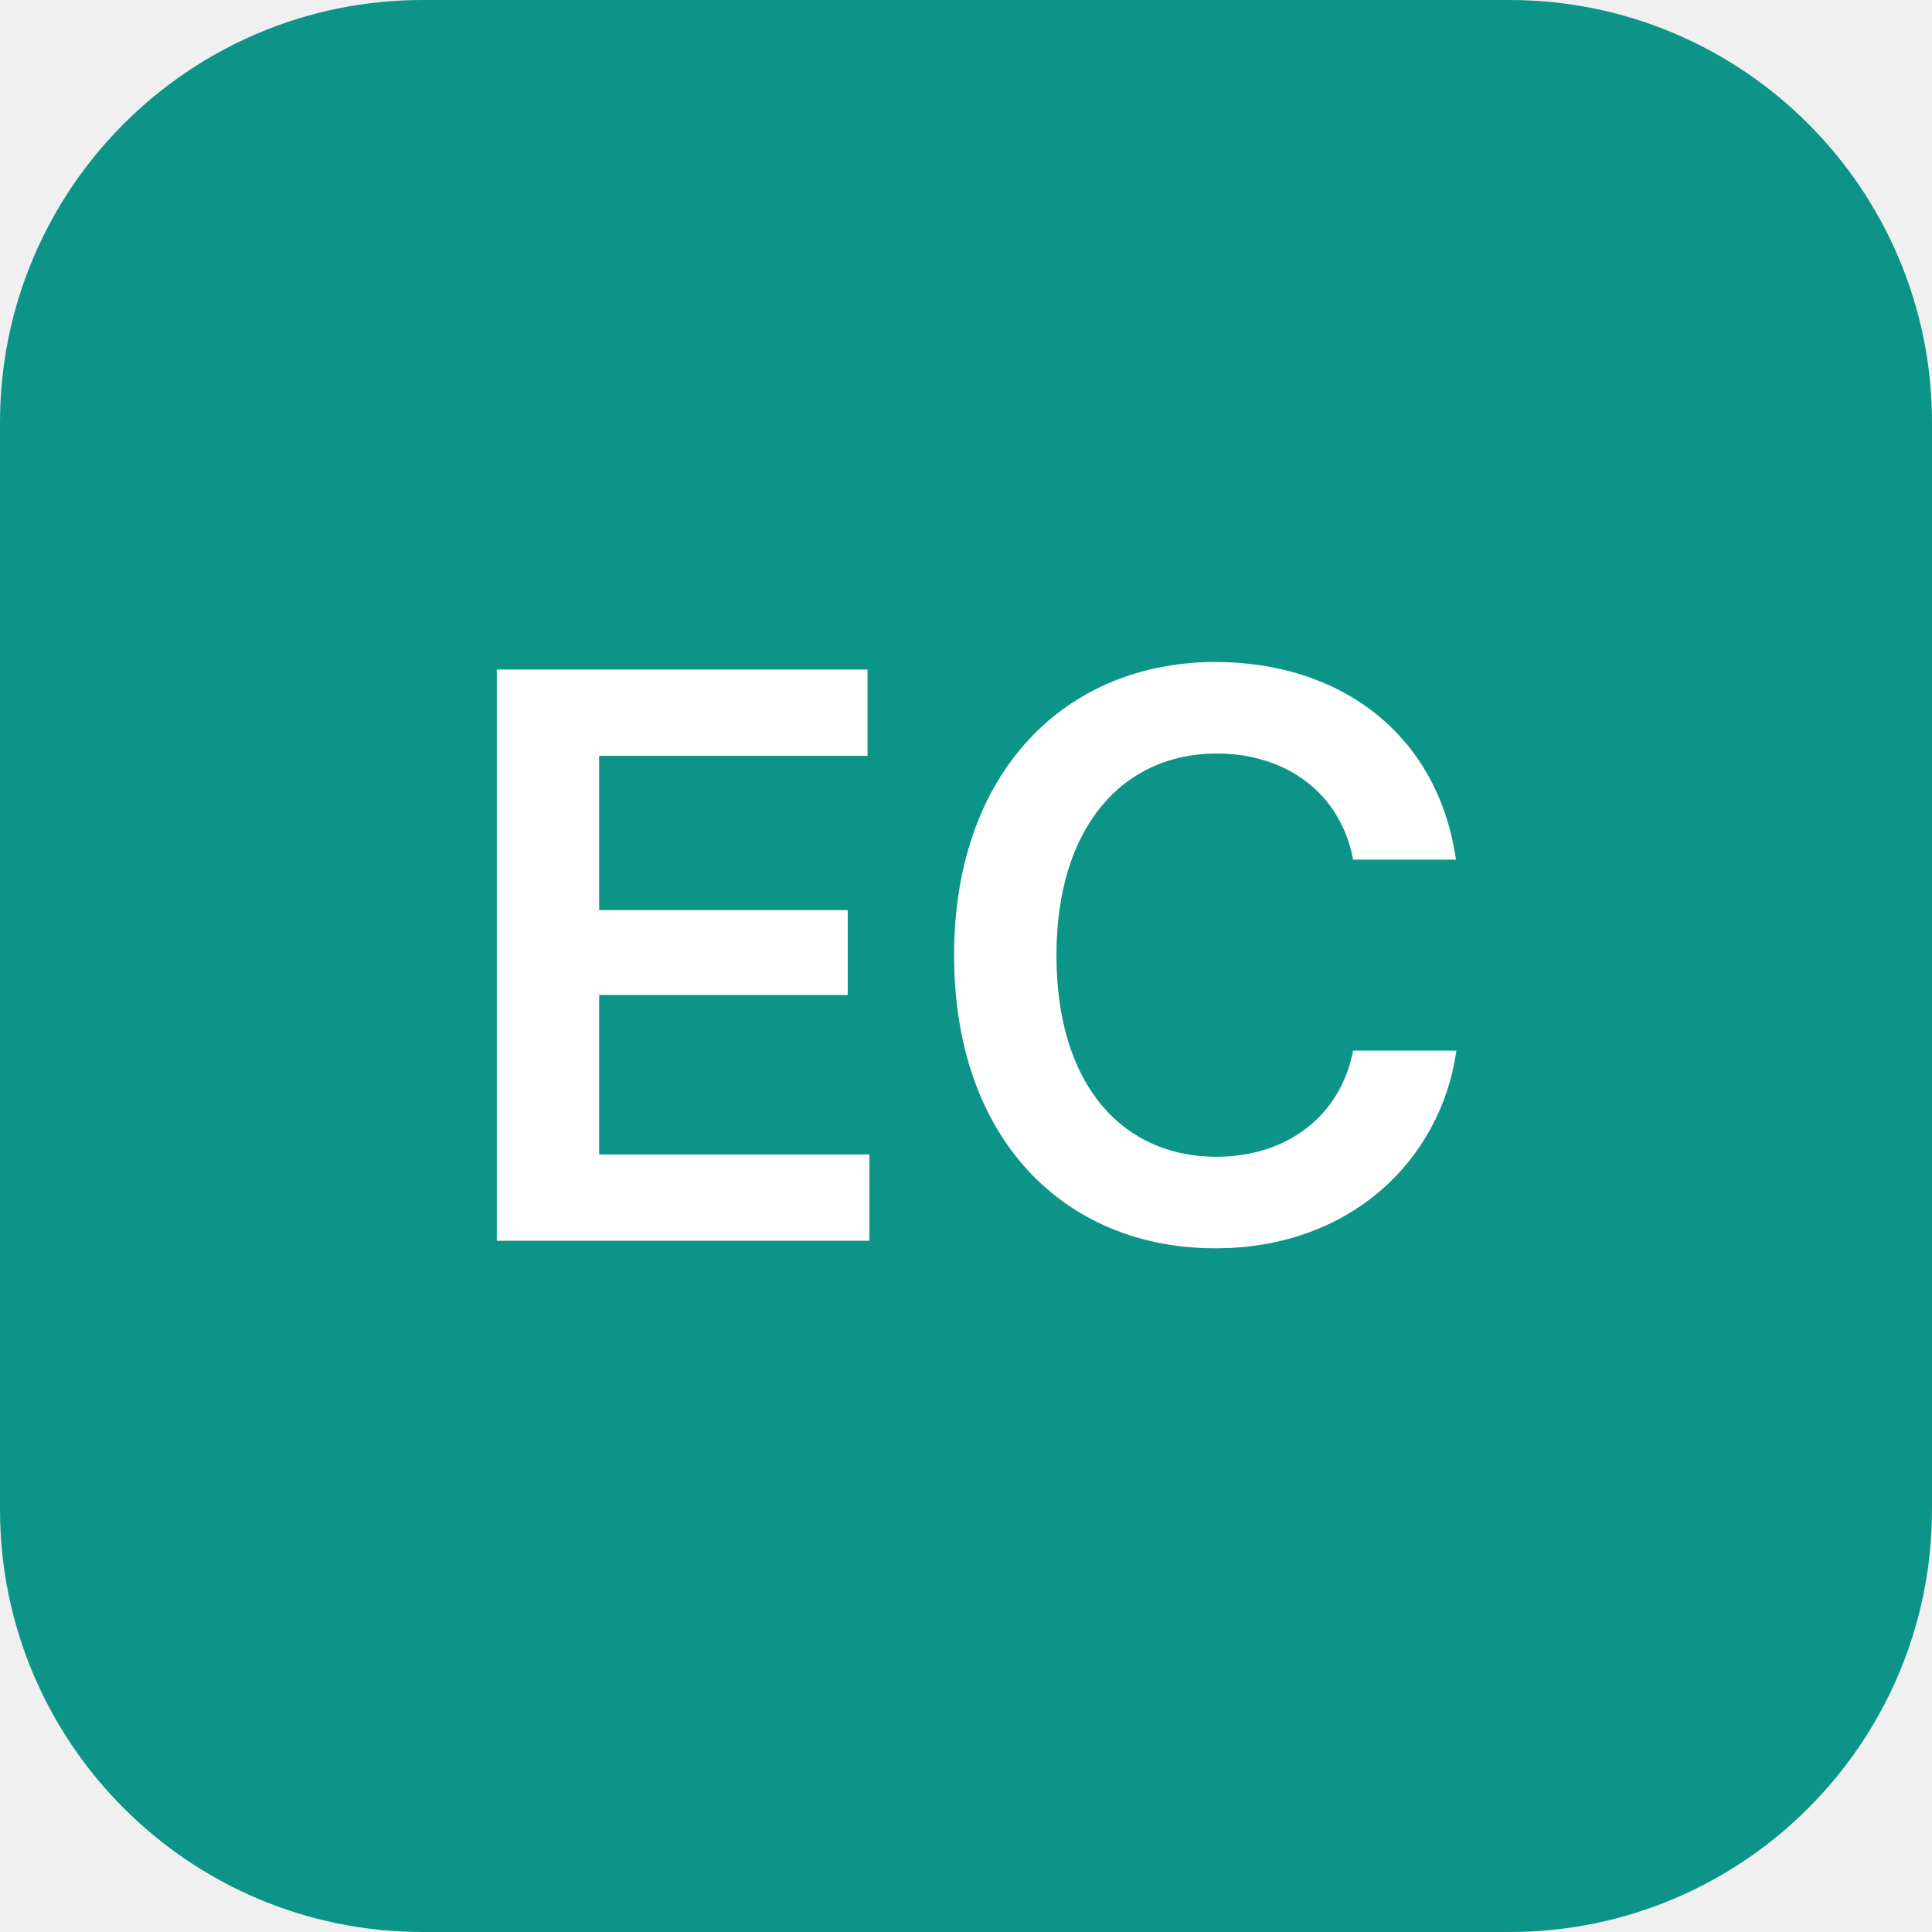
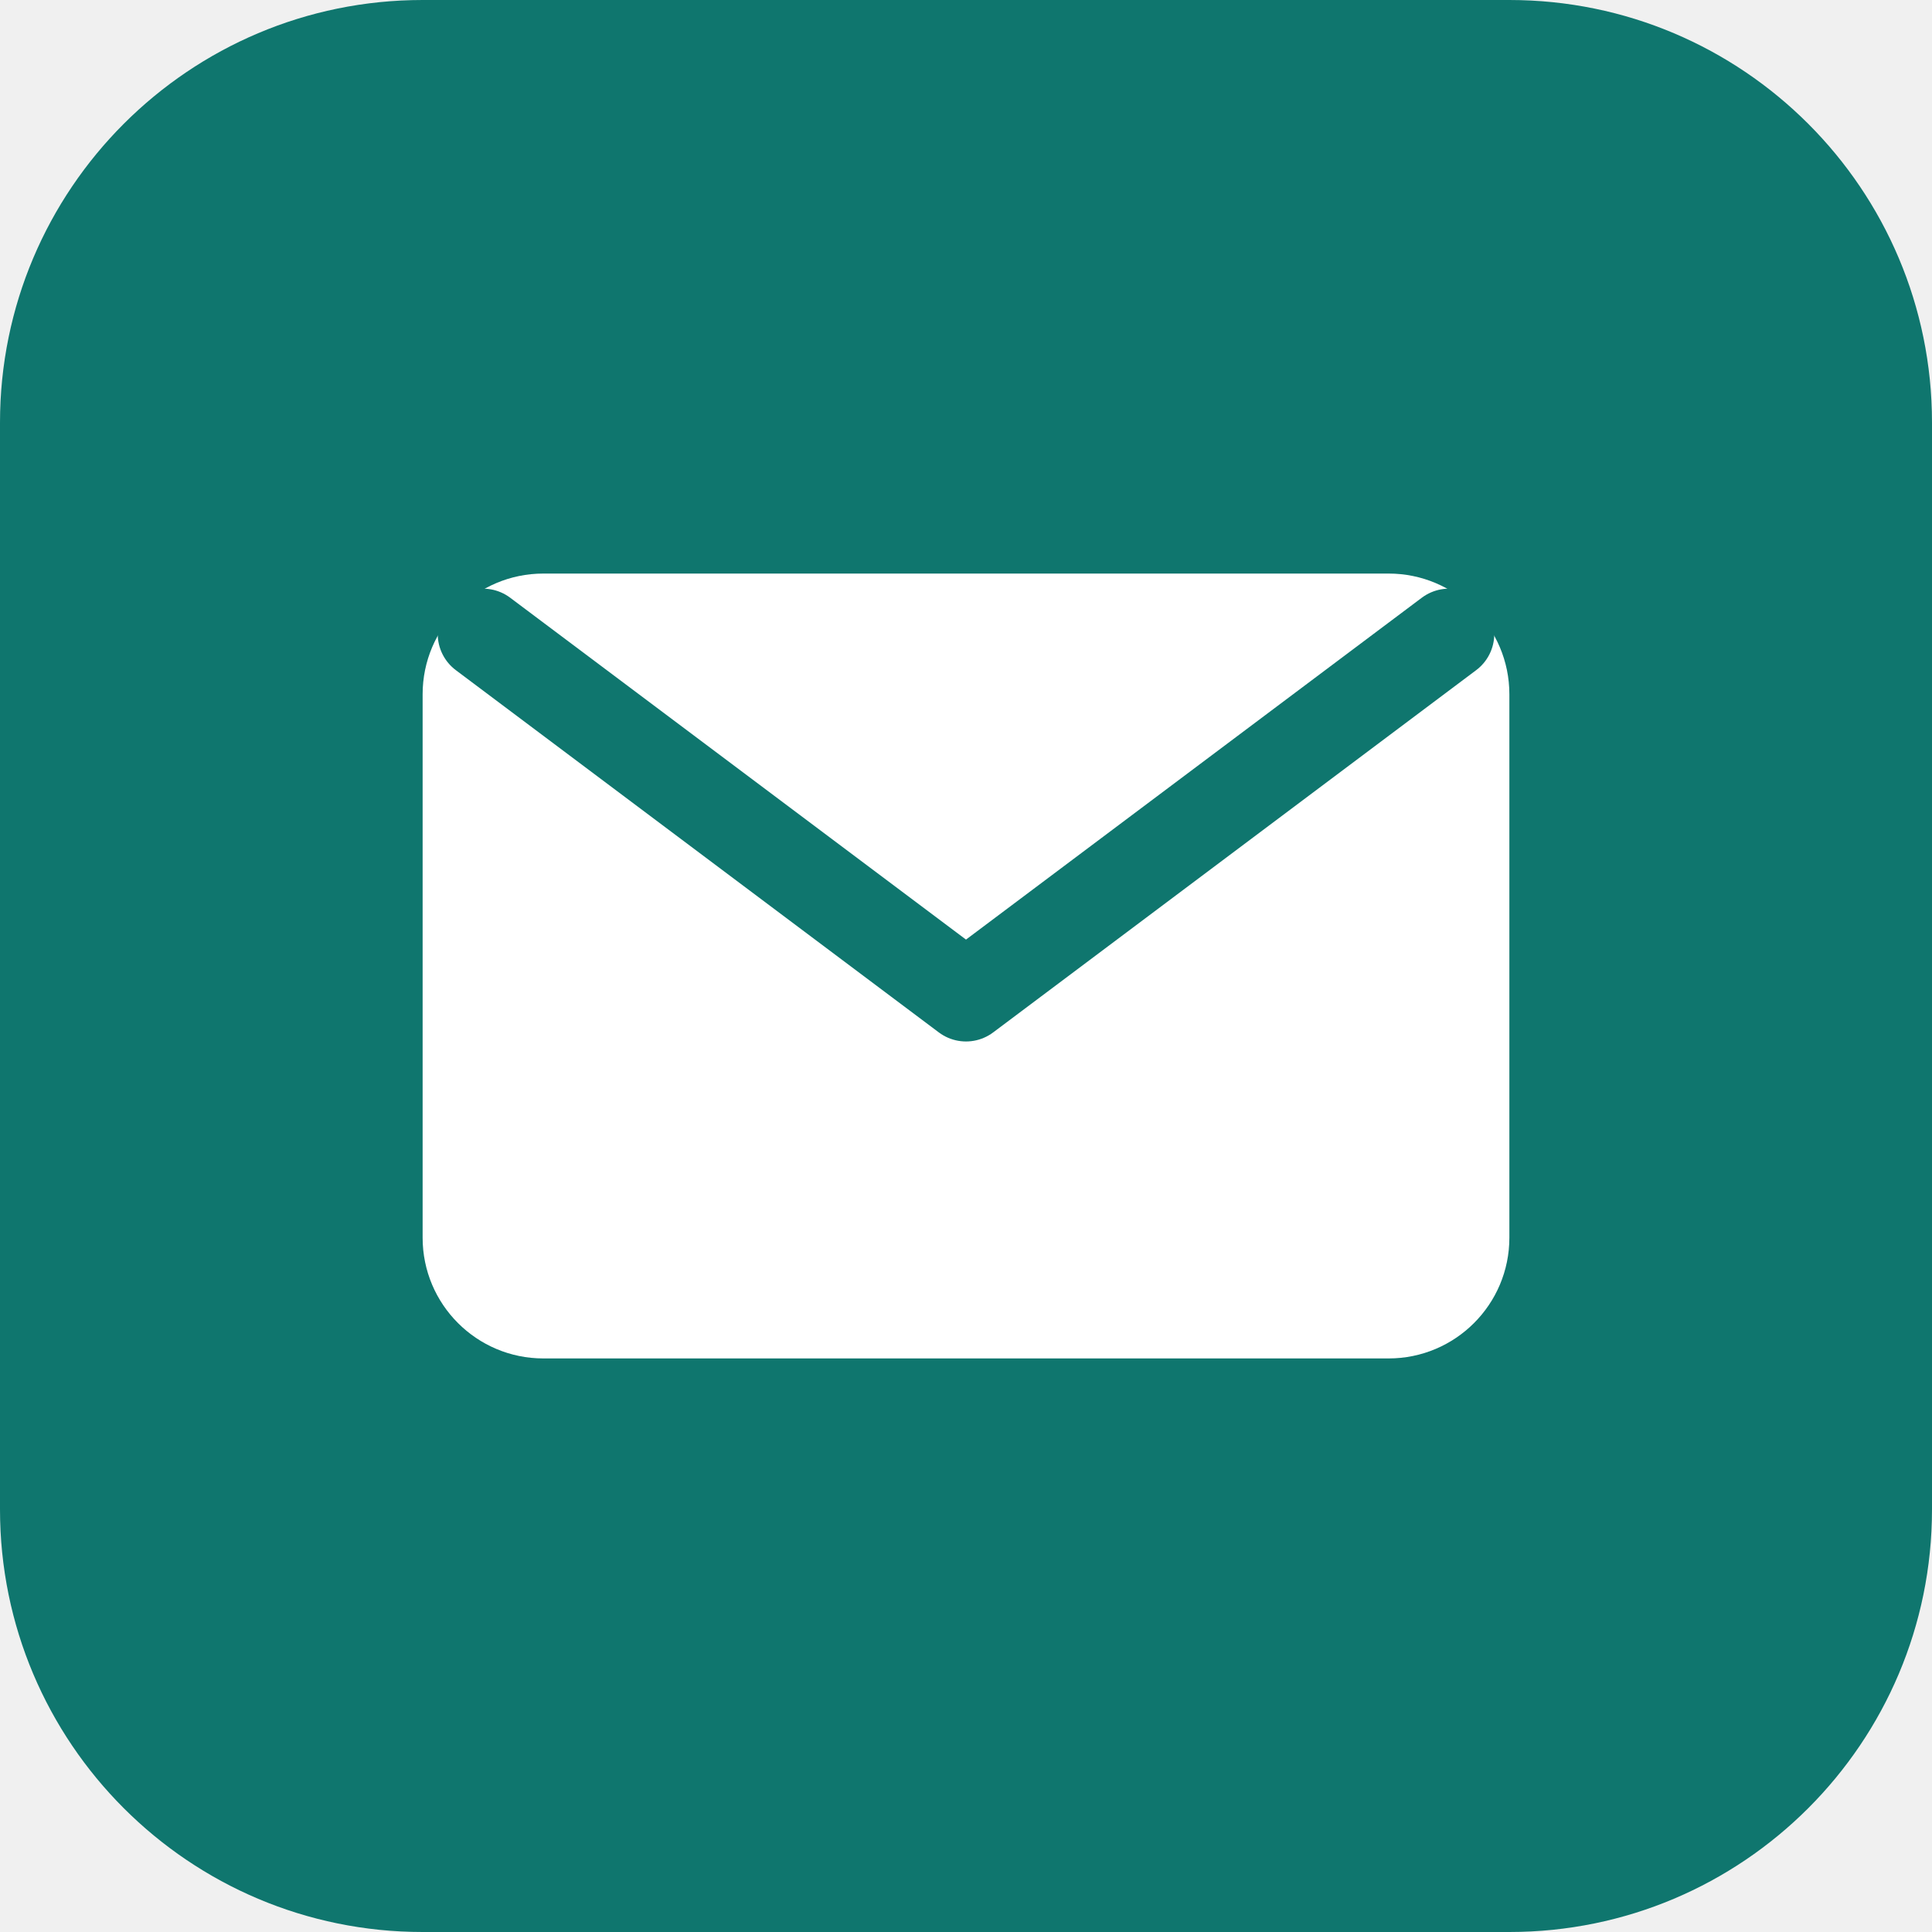
<svg xmlns="http://www.w3.org/2000/svg" viewBox="0 0 64 64">
-   <rect width="64" height="64" rx="14" fill="#0d9488" />
-   <text x="32" y="32" dy="0.35em" text-anchor="middle" font-family="ui-sans-serif, system-ui, -apple-system, sans-serif" font-size="26" font-weight="600" fill="#ffffff">EC</text>
+   <rect width="64" height="64" rx="14" fill="#0f766e" />
+   <rect x="14" y="19" width="36" height="26" rx="4" fill="#ffffff" />
+   <path d="M16 21 L32 33 L48 21" fill="none" stroke="#0f766e" stroke-width="3" stroke-linecap="round" stroke-linejoin="round" />
</svg>
